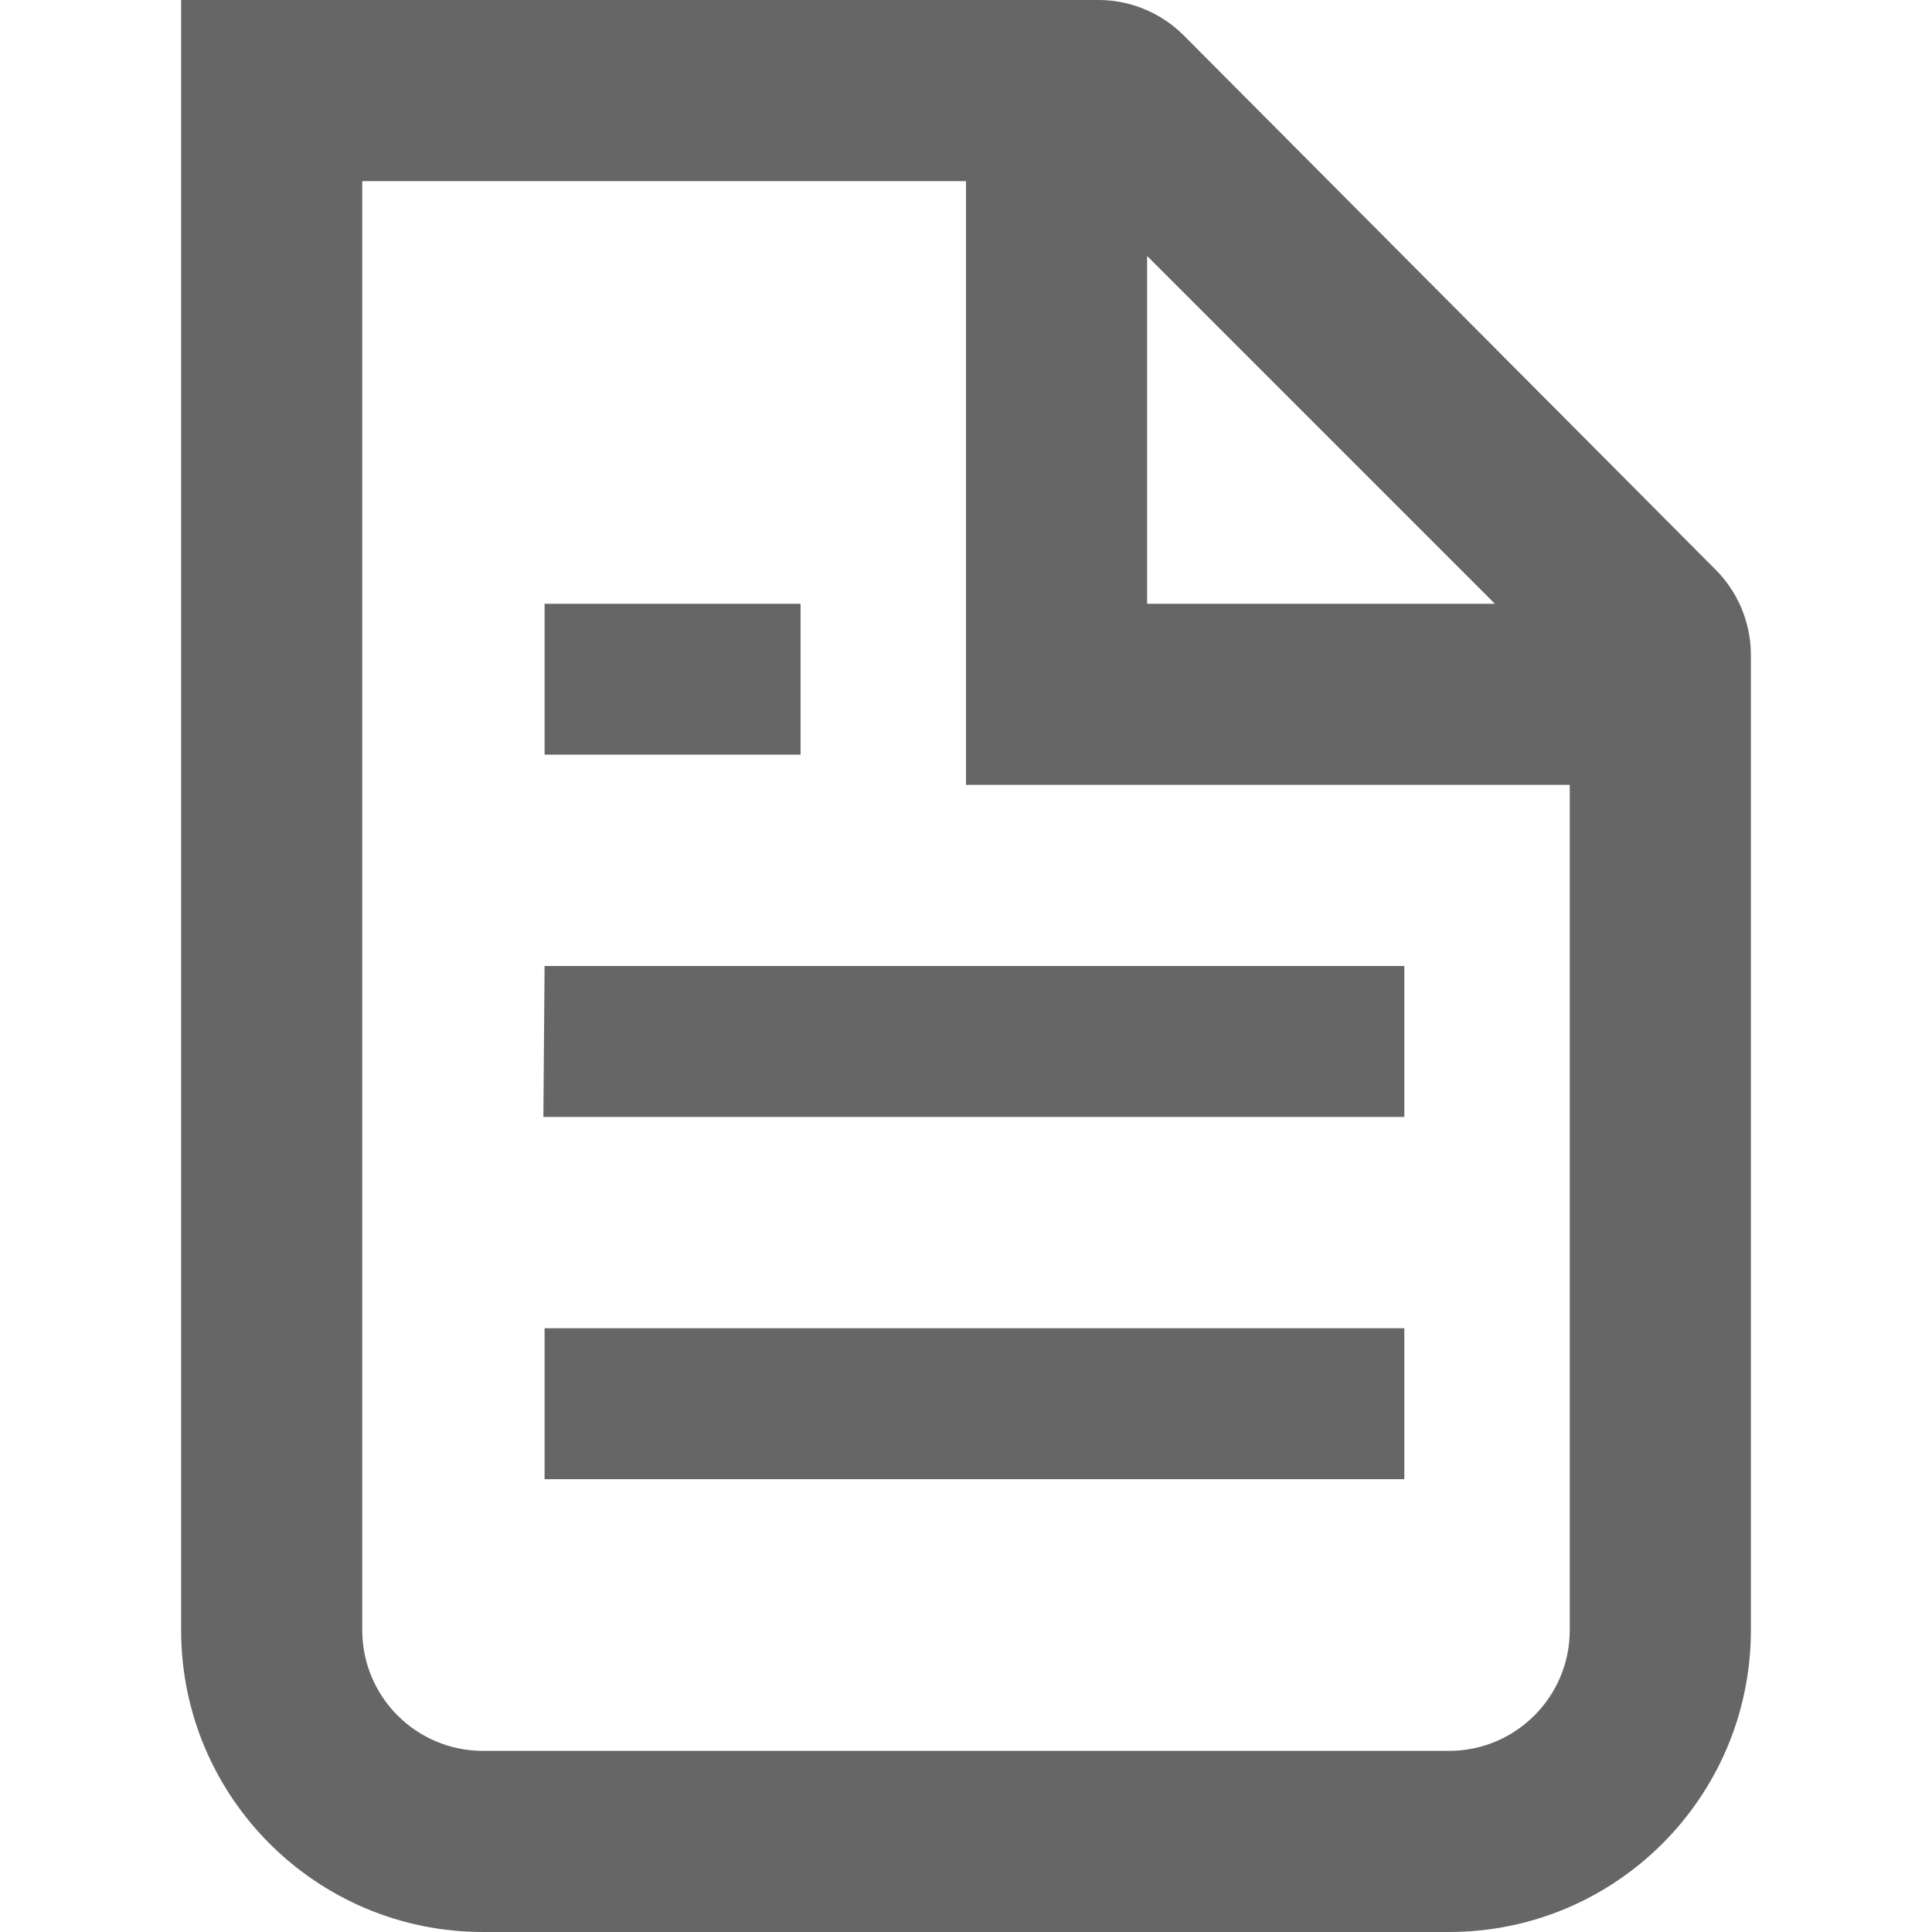
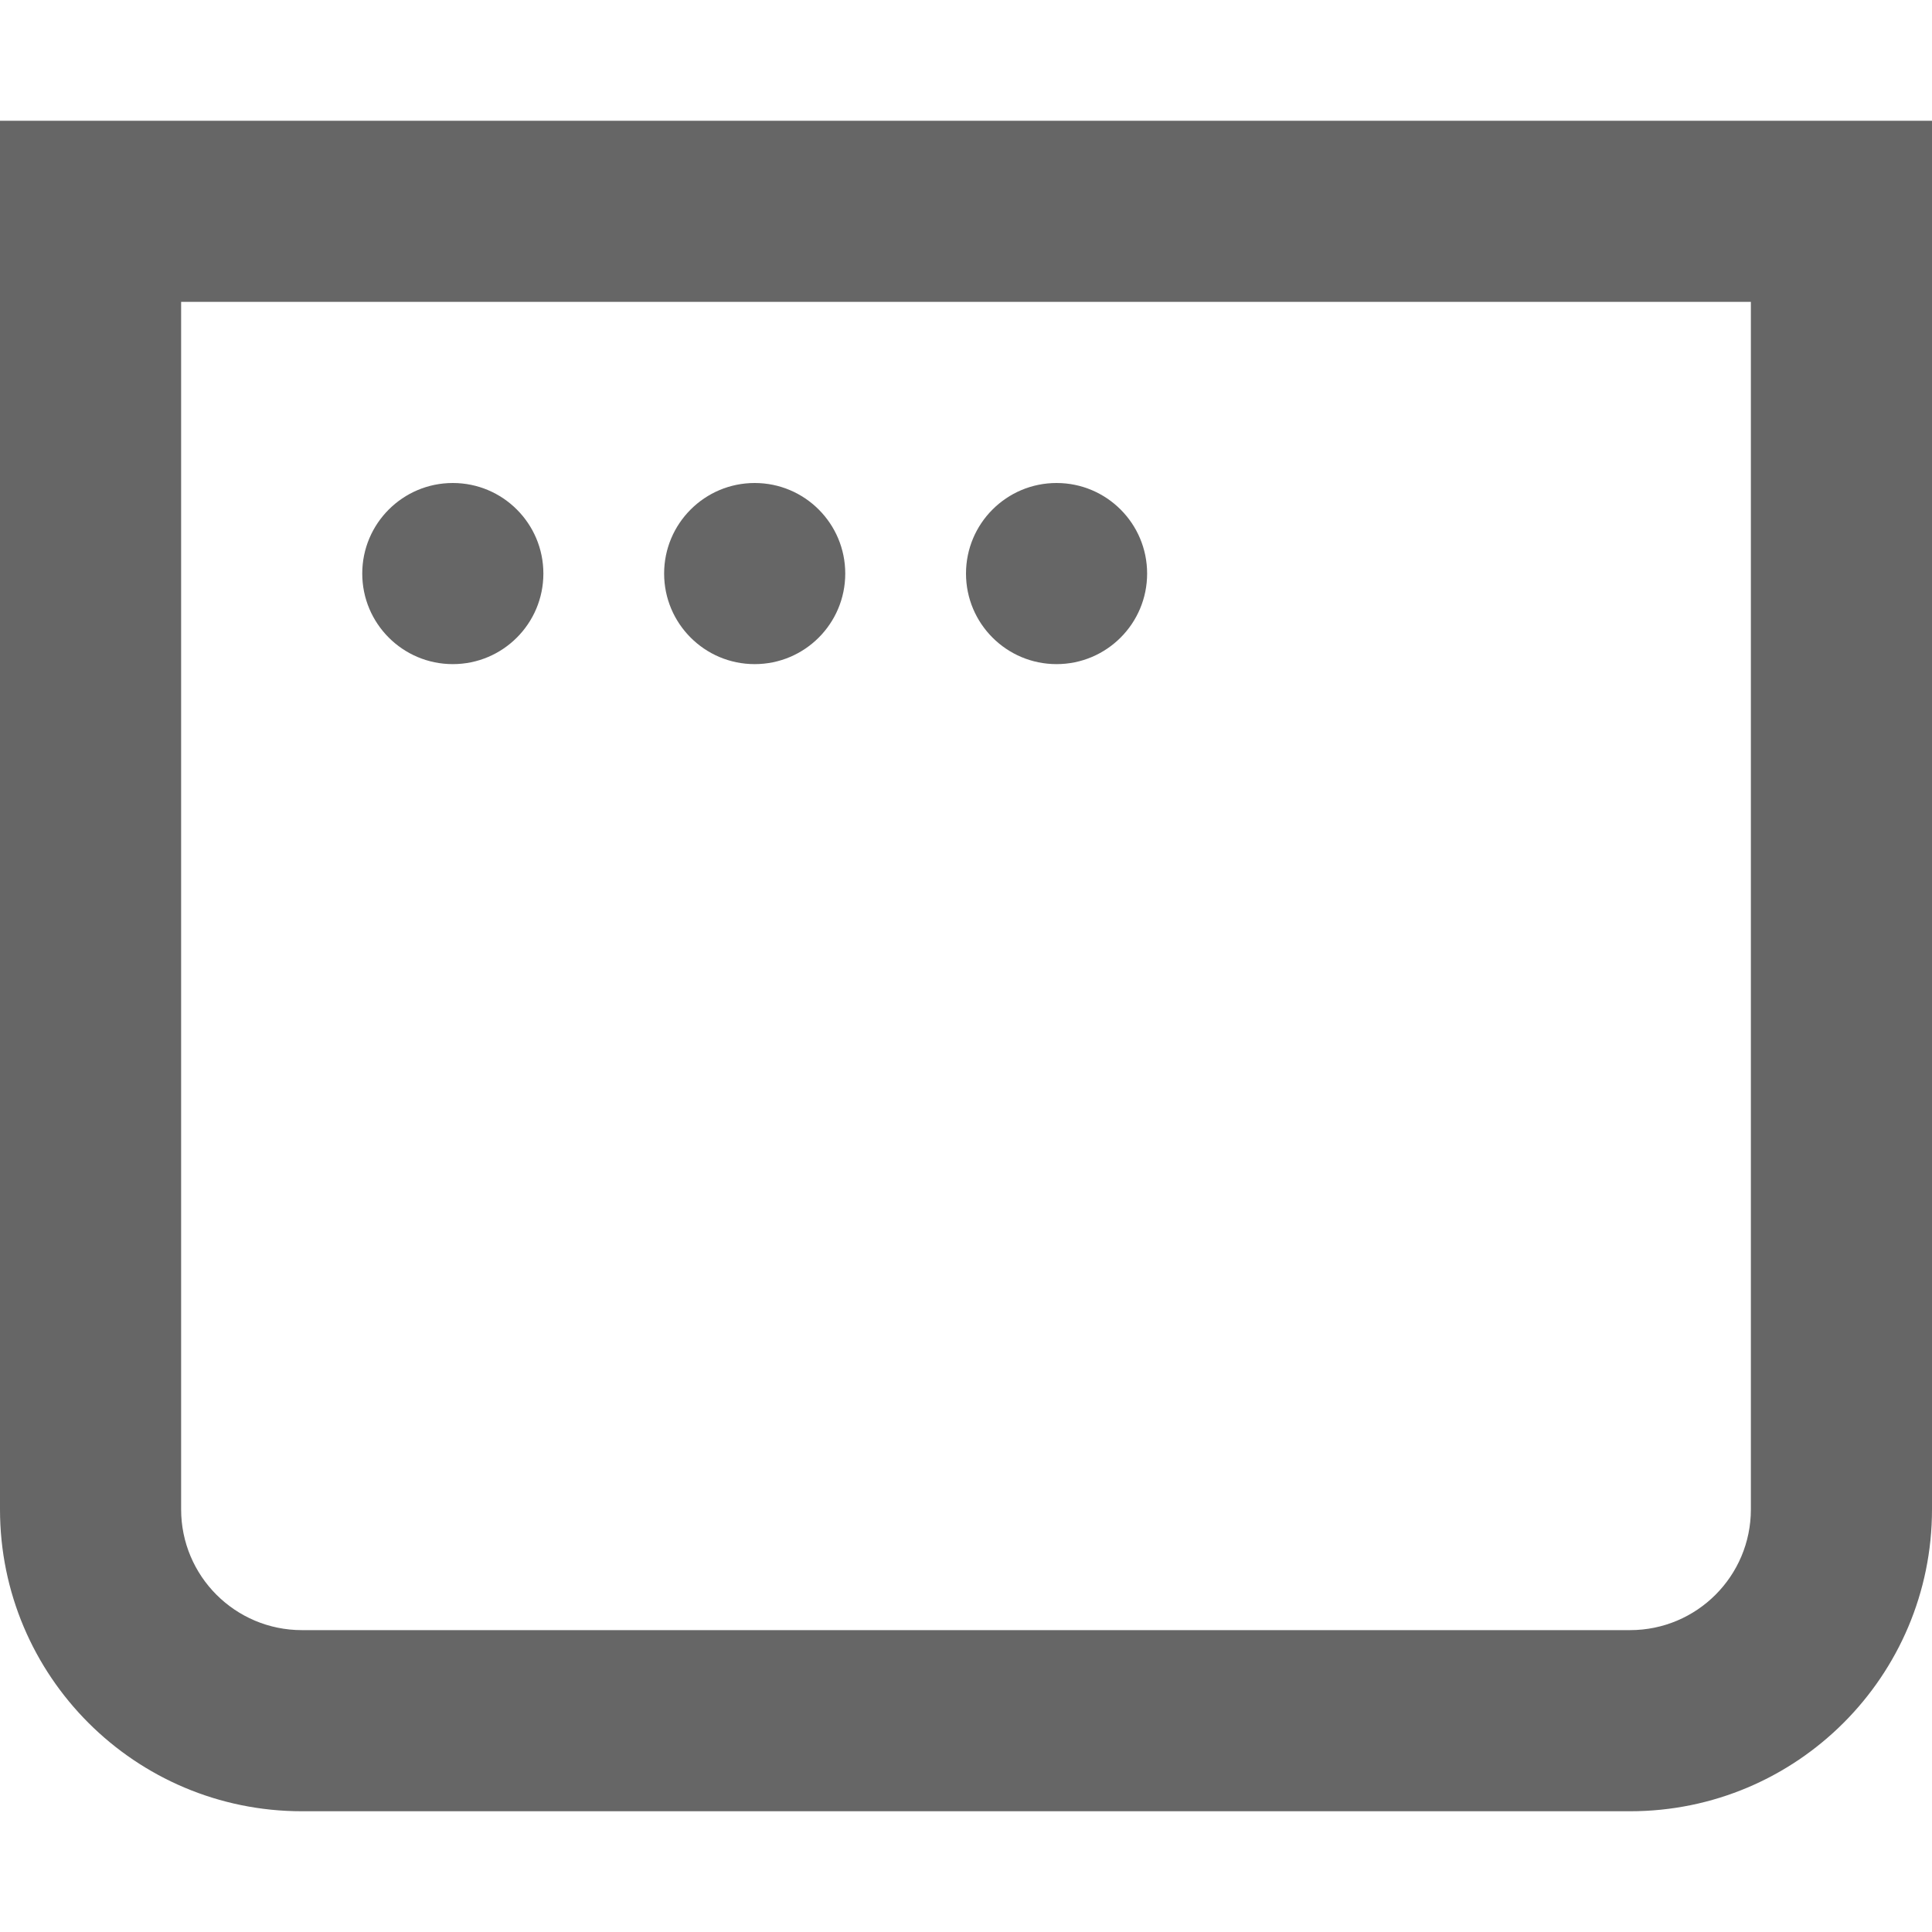
<svg xmlns="http://www.w3.org/2000/svg" fill="none" viewBox="0 0 16 16">
-   <path d="M14.5 13.5V5.41a1 1 0 0 0-.3-.7L9.8.29A1 1 0 0 0 9.08 0H1.5v13.5A2.5 2.5 0 0 0 4 16h8a2.5 2.5 0 0 0 2.5-2.5m-1.5 0v-7H8v-5H3v12a1 1 0 0 0 1 1h8a1 1 0 0 0 1-1M9.5 5V2.12L12.38 5zM5.13 5h-.62v1.25h2.12V5zm-.62 3h7.12v1.25H4.5zm.62 3h-.62v1.25h7.12V11z" clip-rule="evenodd" fill="#666" fill-rule="evenodd" />
+   <path fill-rule="evenodd" clip-rule="evenodd" d="M1.5 2.5h13v10a1 1 0 0 1-1 1h-11a1 1 0 0 1-1-1zM0 1h16v11.5a2.5 2.5 0 0 1-2.5 2.5h-11A2.5 2.5 0 0 1 0 12.5zm3.75 4.5a.75.75 0 1 0 0-1.5.75.75 0 0 0 0 1.5M7 4.75a.75.75 0 1 1-1.5 0 .75.75 0 0 1 1.5 0m1.75.75a.75.75 0 1 0 0-1.5.75.75 0 0 0 0 1.5" fill="#666" />
</svg>
